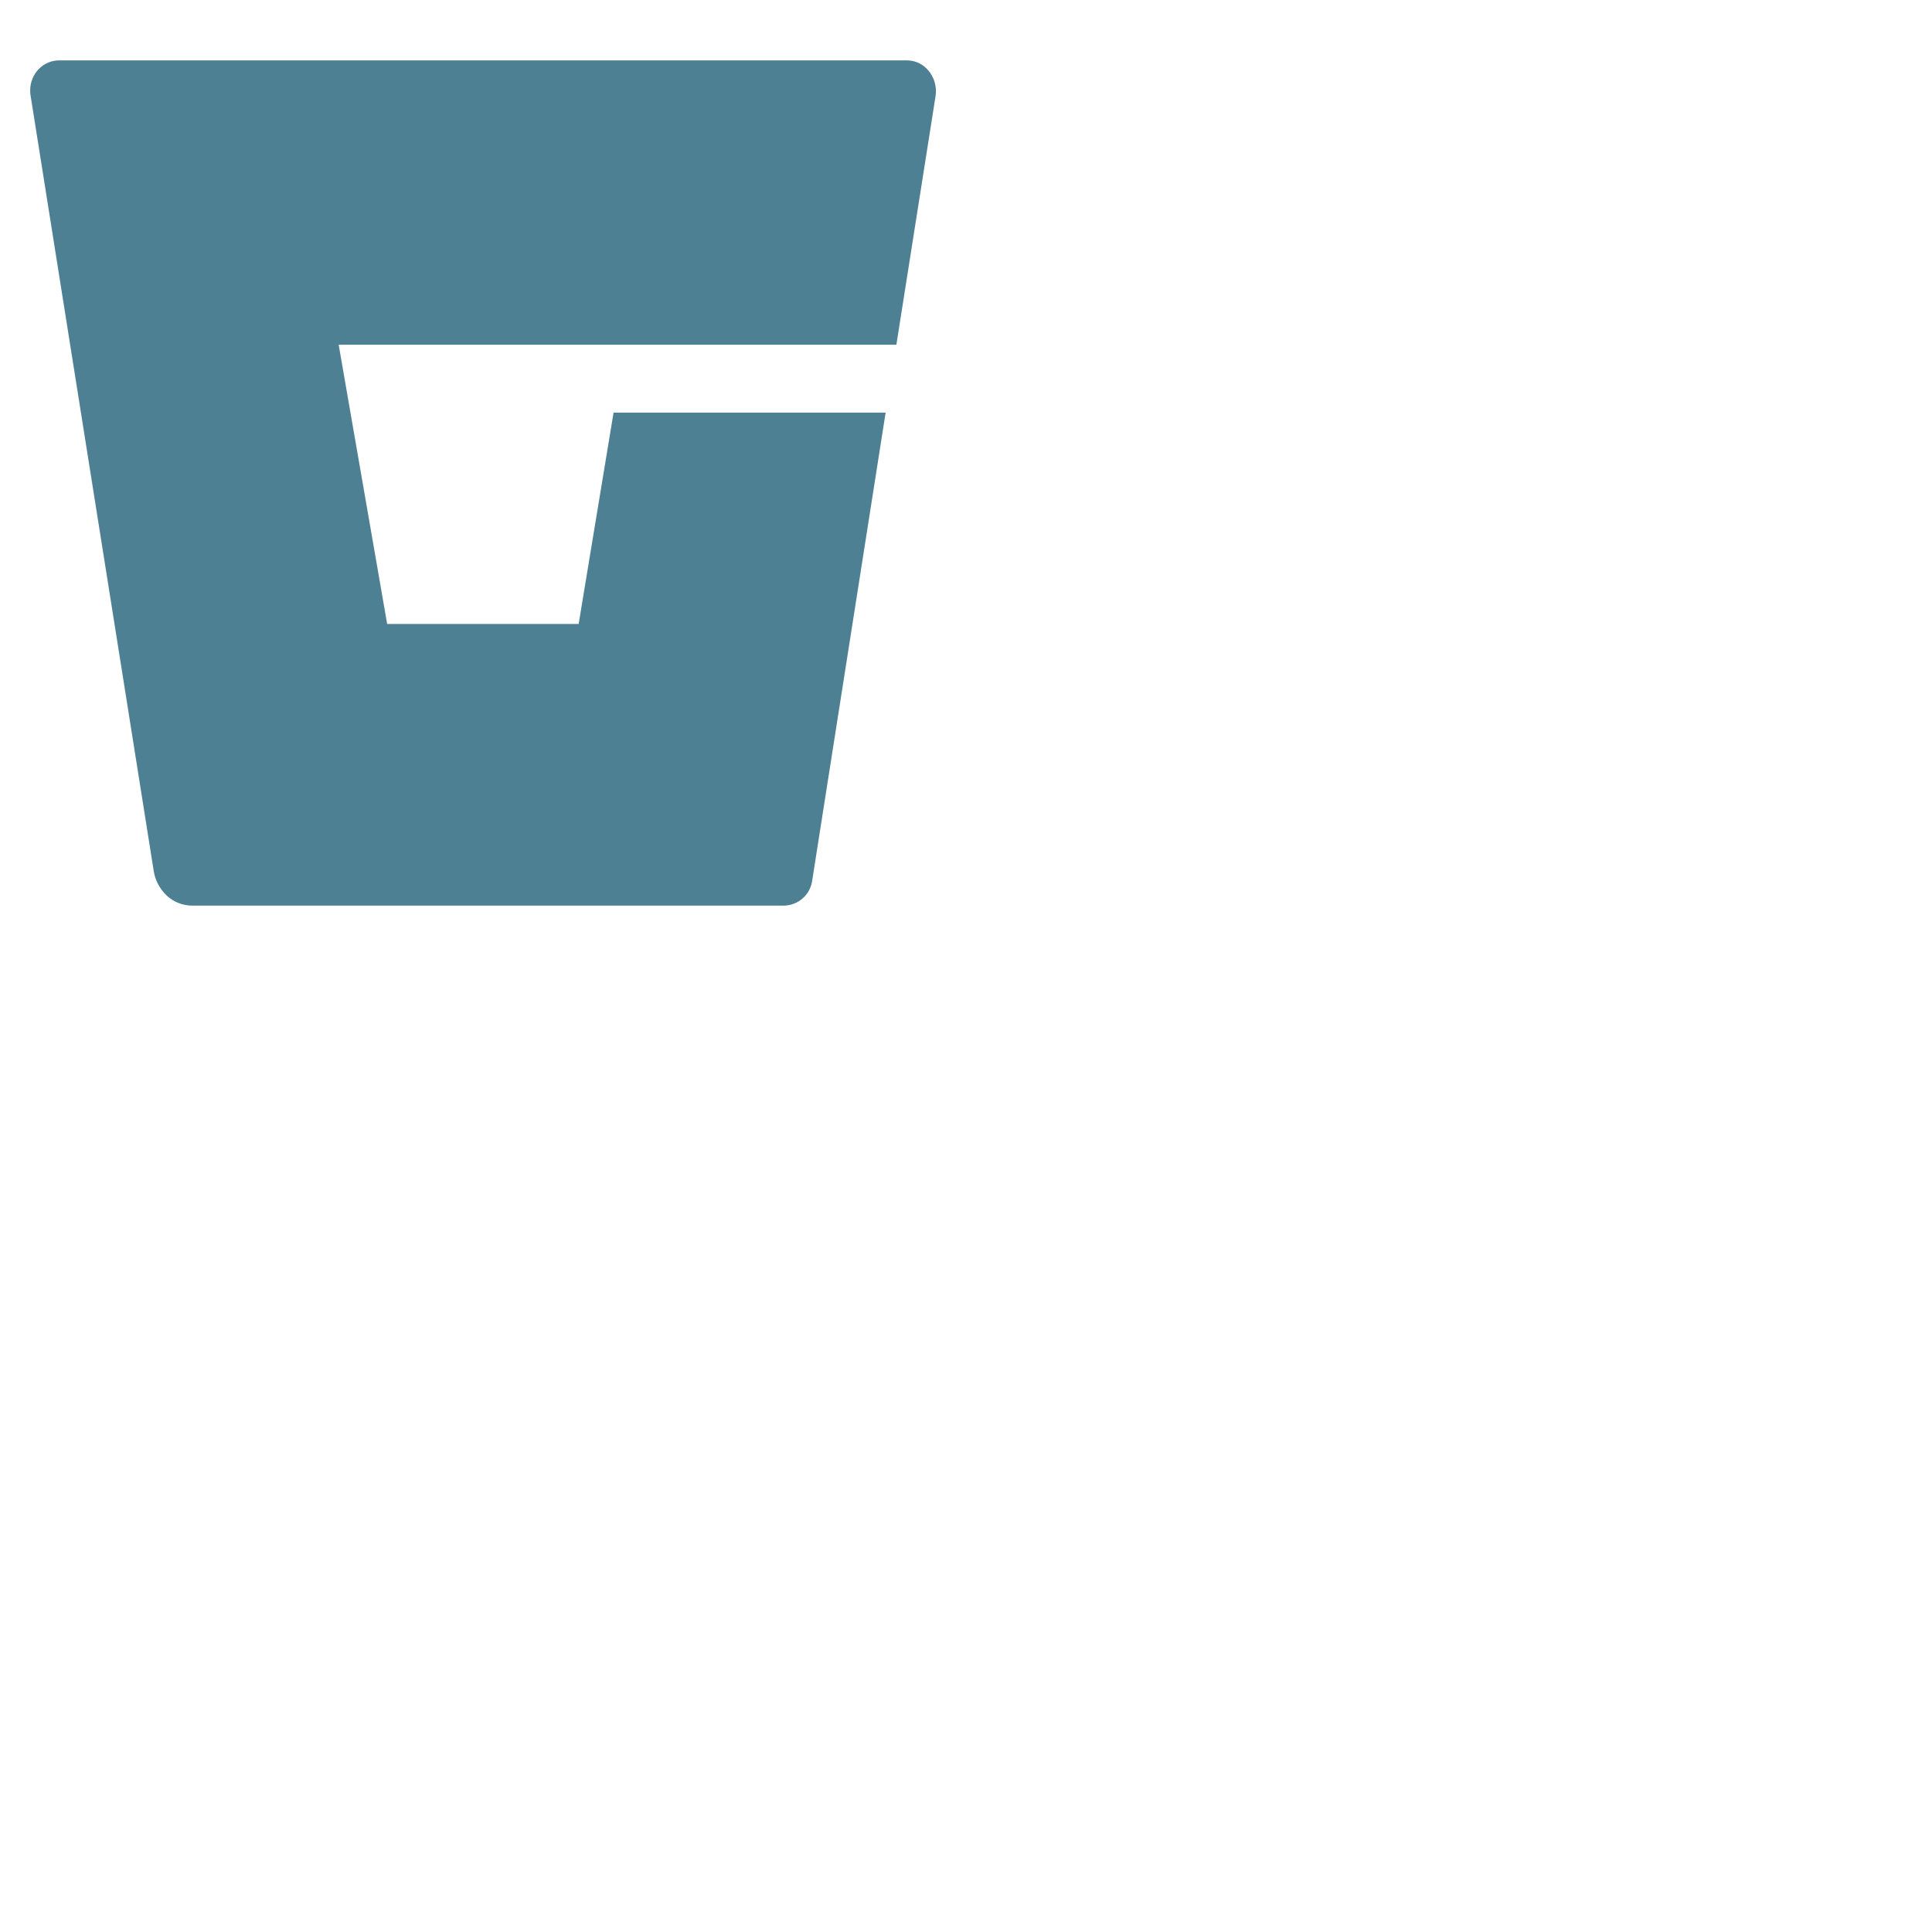
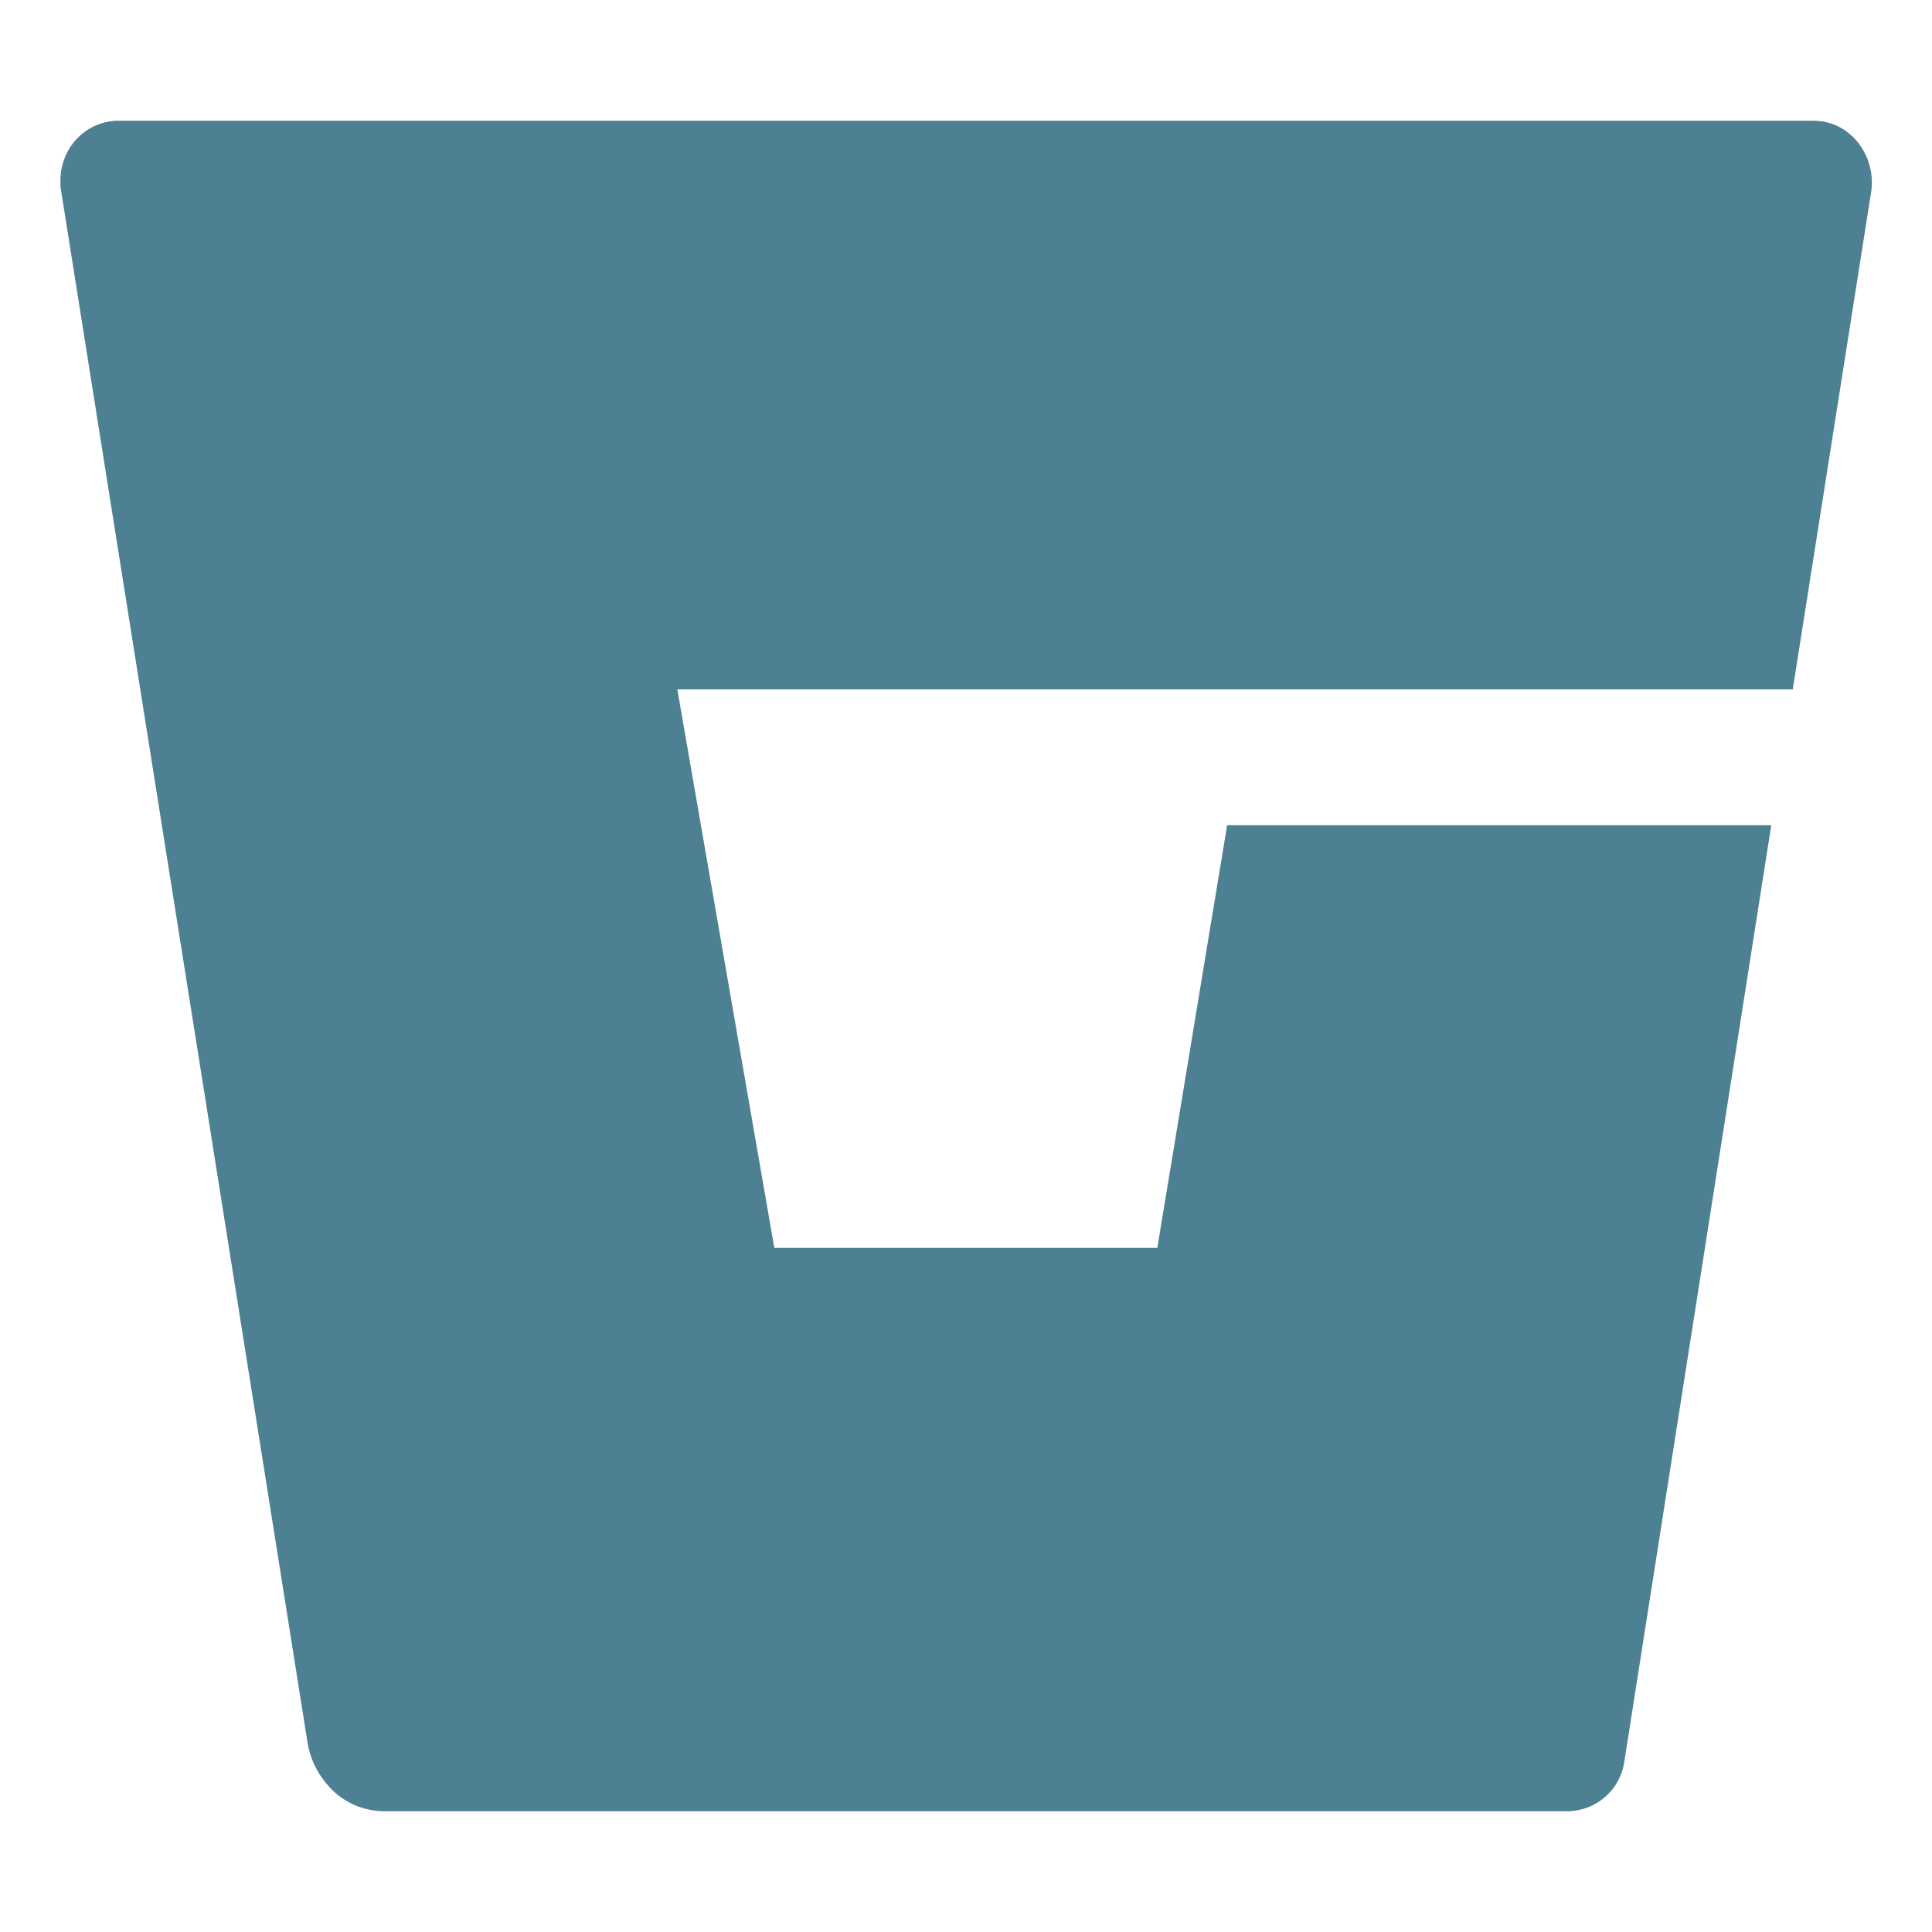
- <svg xmlns="http://www.w3.org/2000/svg" viewBox="0 0 1024 1024">
+ <svg xmlns="http://www.w3.org/2000/svg" viewBox="0 0 512 512">
  <path d="m483.1 32.2c-.8-.1-1.7-.2-2.5-.2h-449c-8.6-.1-15.5 6.9-15.6 15.8 0 .9 0 1.9.2 2.8l65.3 411.2c.8 5 3.3 9.5 7 13 3.7 3.4 8.5 5.2 13.5 5.2h313.2c7.8 0 14.3-5.7 15.3-13.4l38.9-247.9h-144.2l-18.5 112h-101.5l-25.7-148h295.6l20.8-132c1.2-8.8-4.5-17.1-12.8-18.5z" fill="#4d8093" />
</svg>
